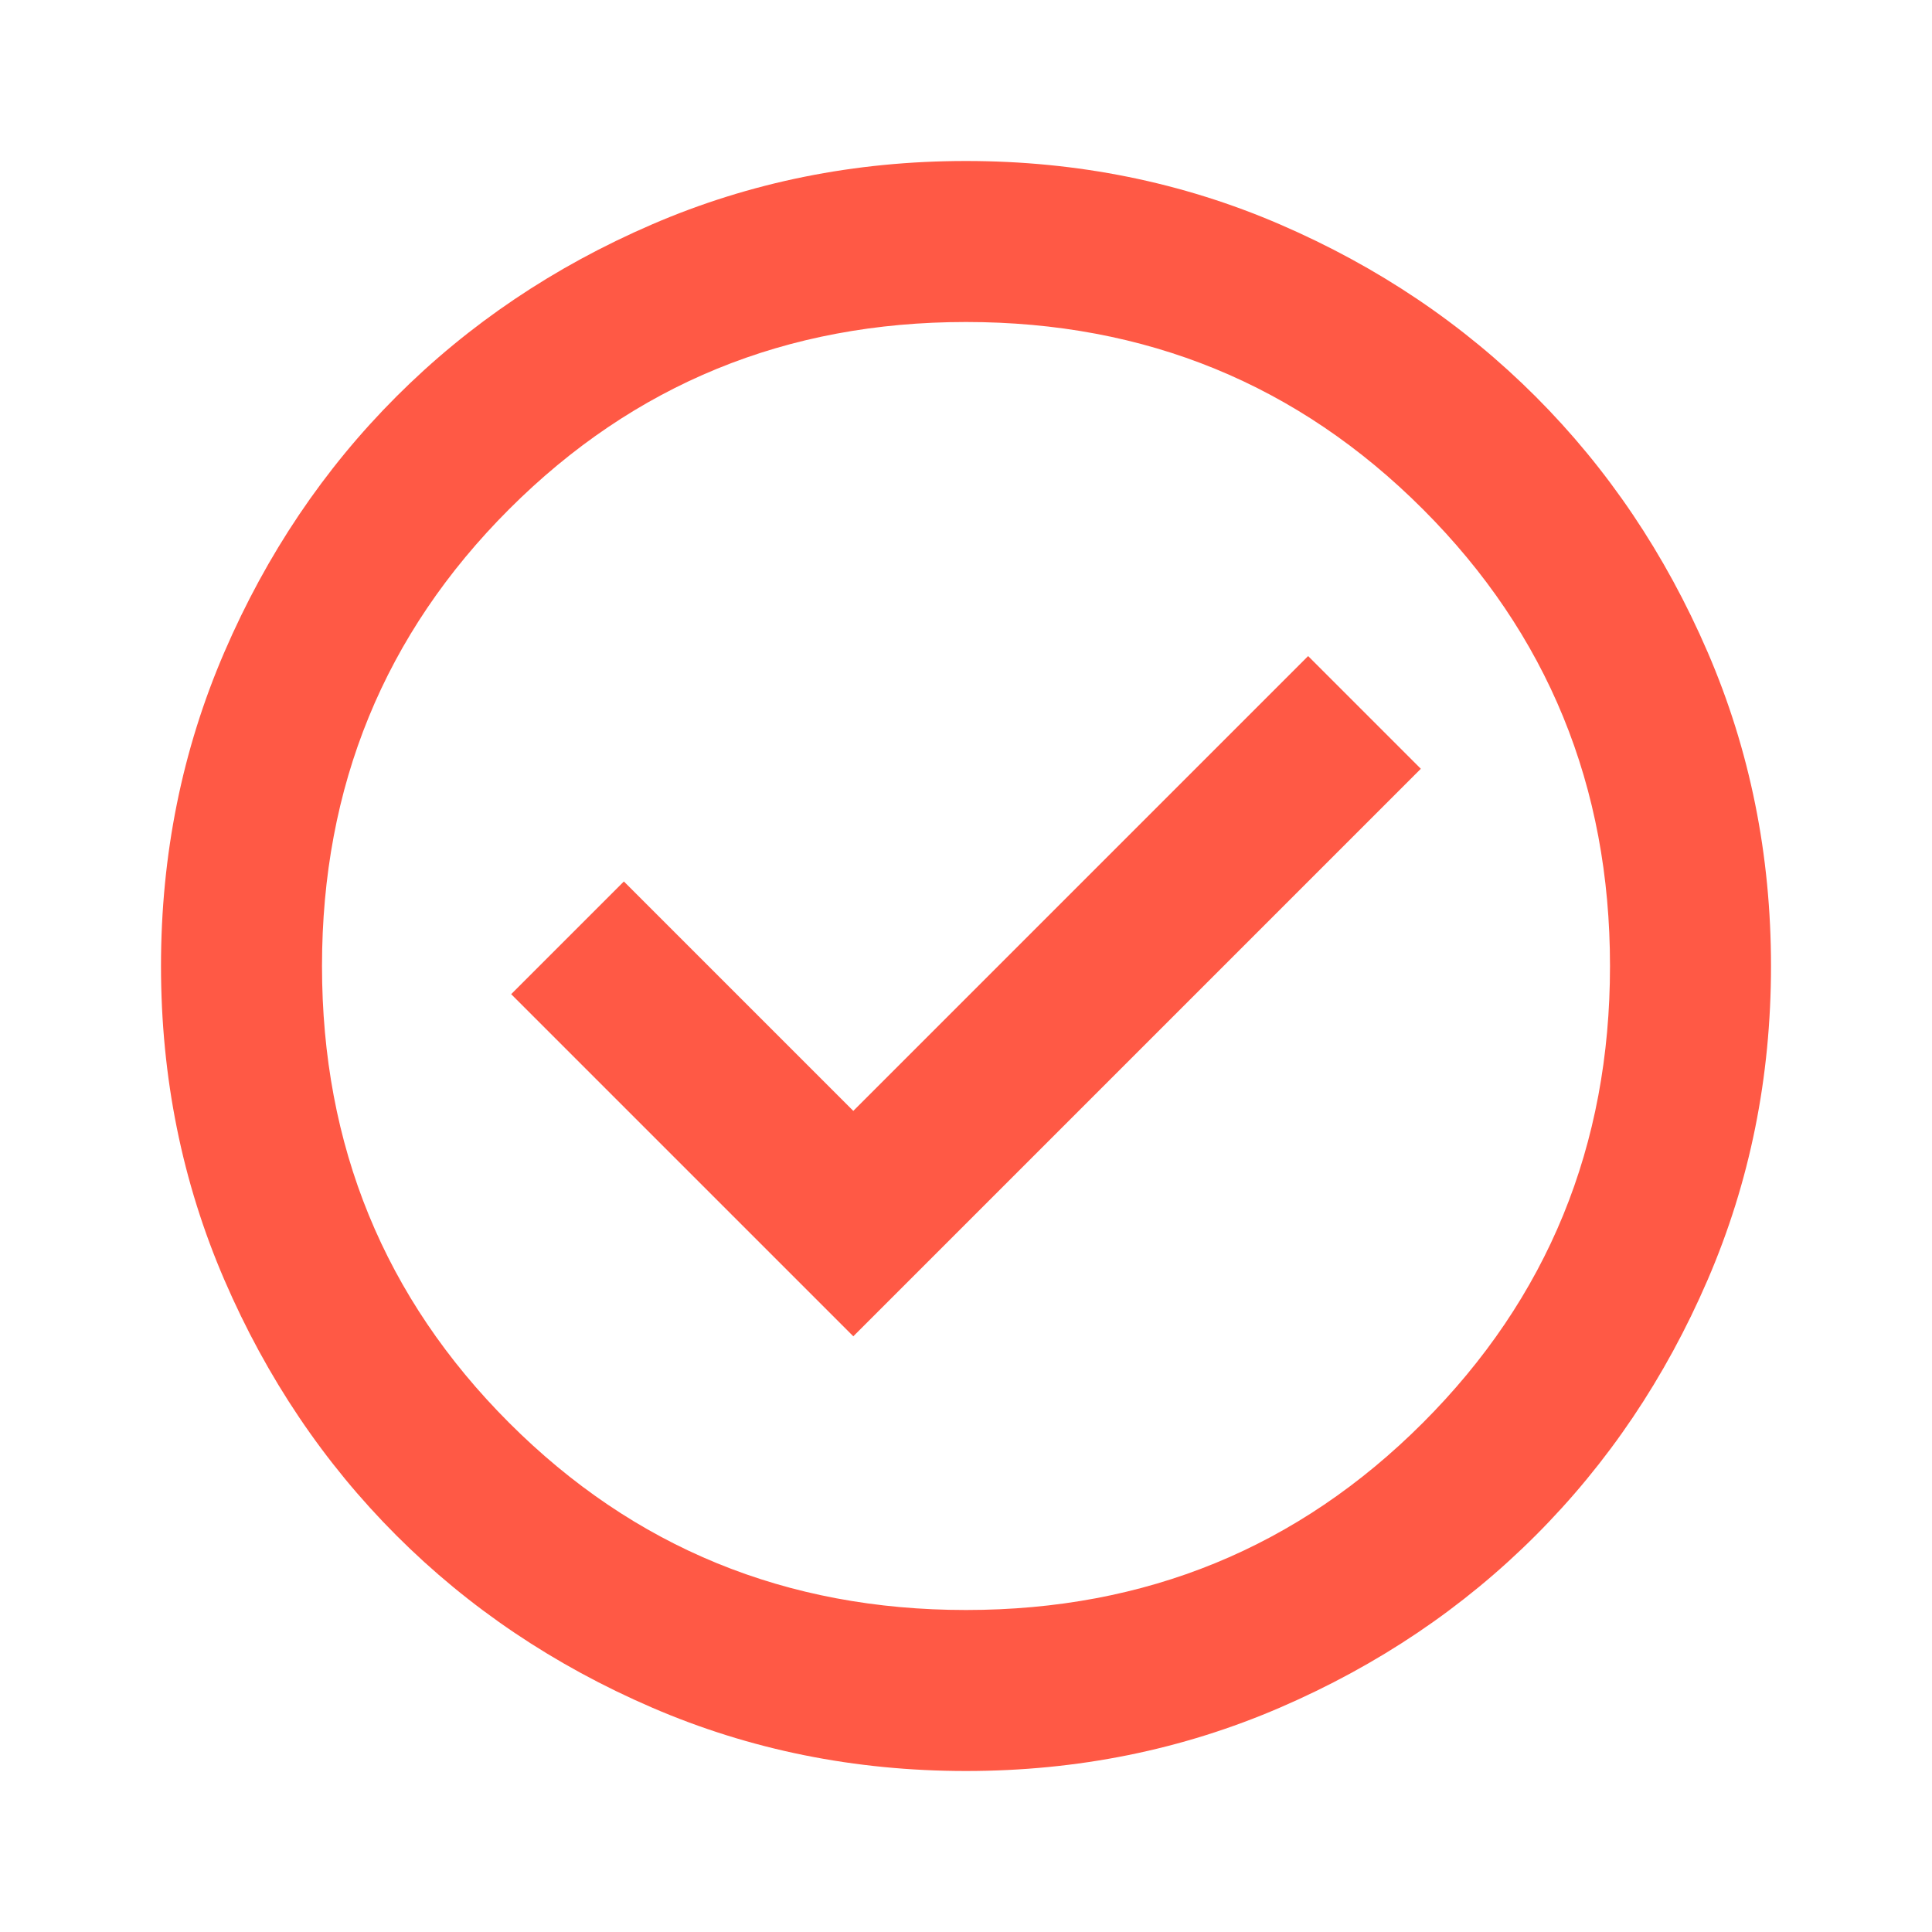
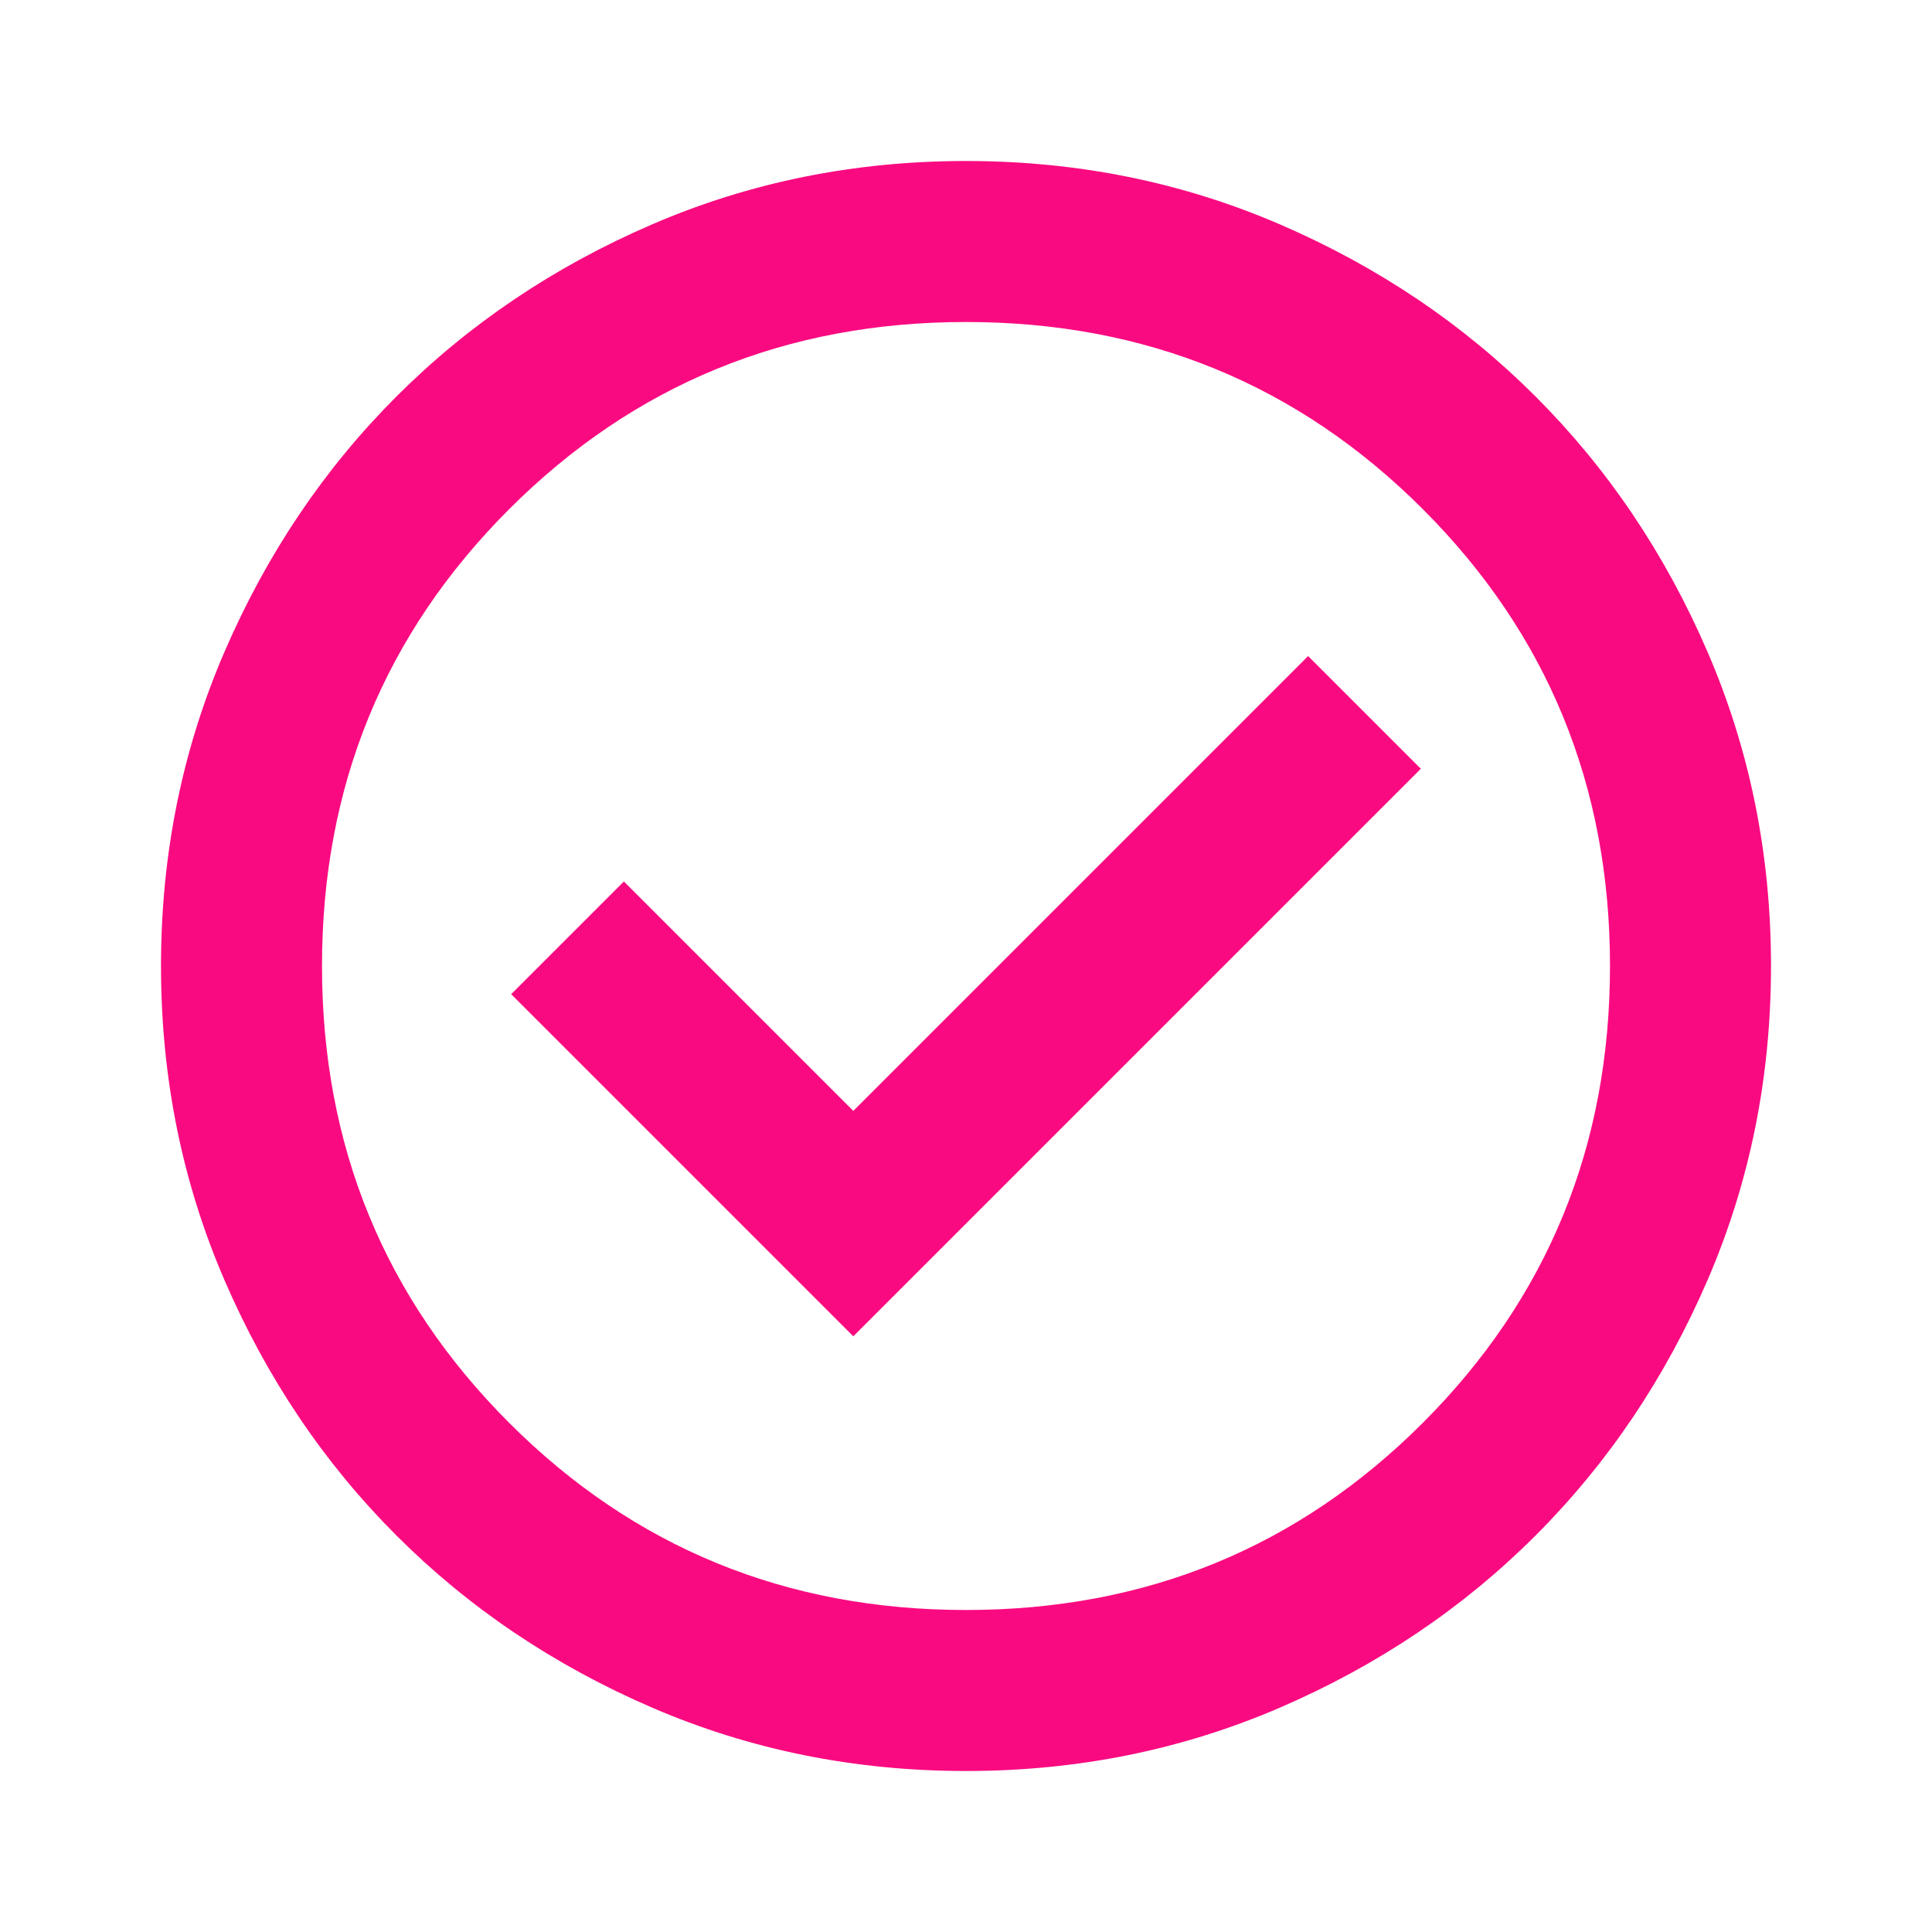
- <svg xmlns="http://www.w3.org/2000/svg" height="24px" viewBox="0 -960 960 960" width="24px" fill="#FF5945">
+ <svg xmlns="http://www.w3.org/2000/svg" height="24px" viewBox="0 -960 960 960" width="24px" fill="#FA0A80">
  <path d="m424-296 282-282-56-56-226 226-114-114-56 56 170 170Zm56 216q-83 0-156-31.5T197-197q-54-54-85.5-127T80-480q0-83 31.5-156T197-763q54-54 127-85.5T480-880q83 0 156 31.5T763-763q54 54 85.5 127T880-480q0 83-31.5 156T763-197q-54 54-127 85.5T480-80Zm0-80q134 0 227-93t93-227q0-134-93-227t-227-93q-134 0-227 93t-93 227q0 134 93 227t227 93Zm0-320Z" />
</svg>
